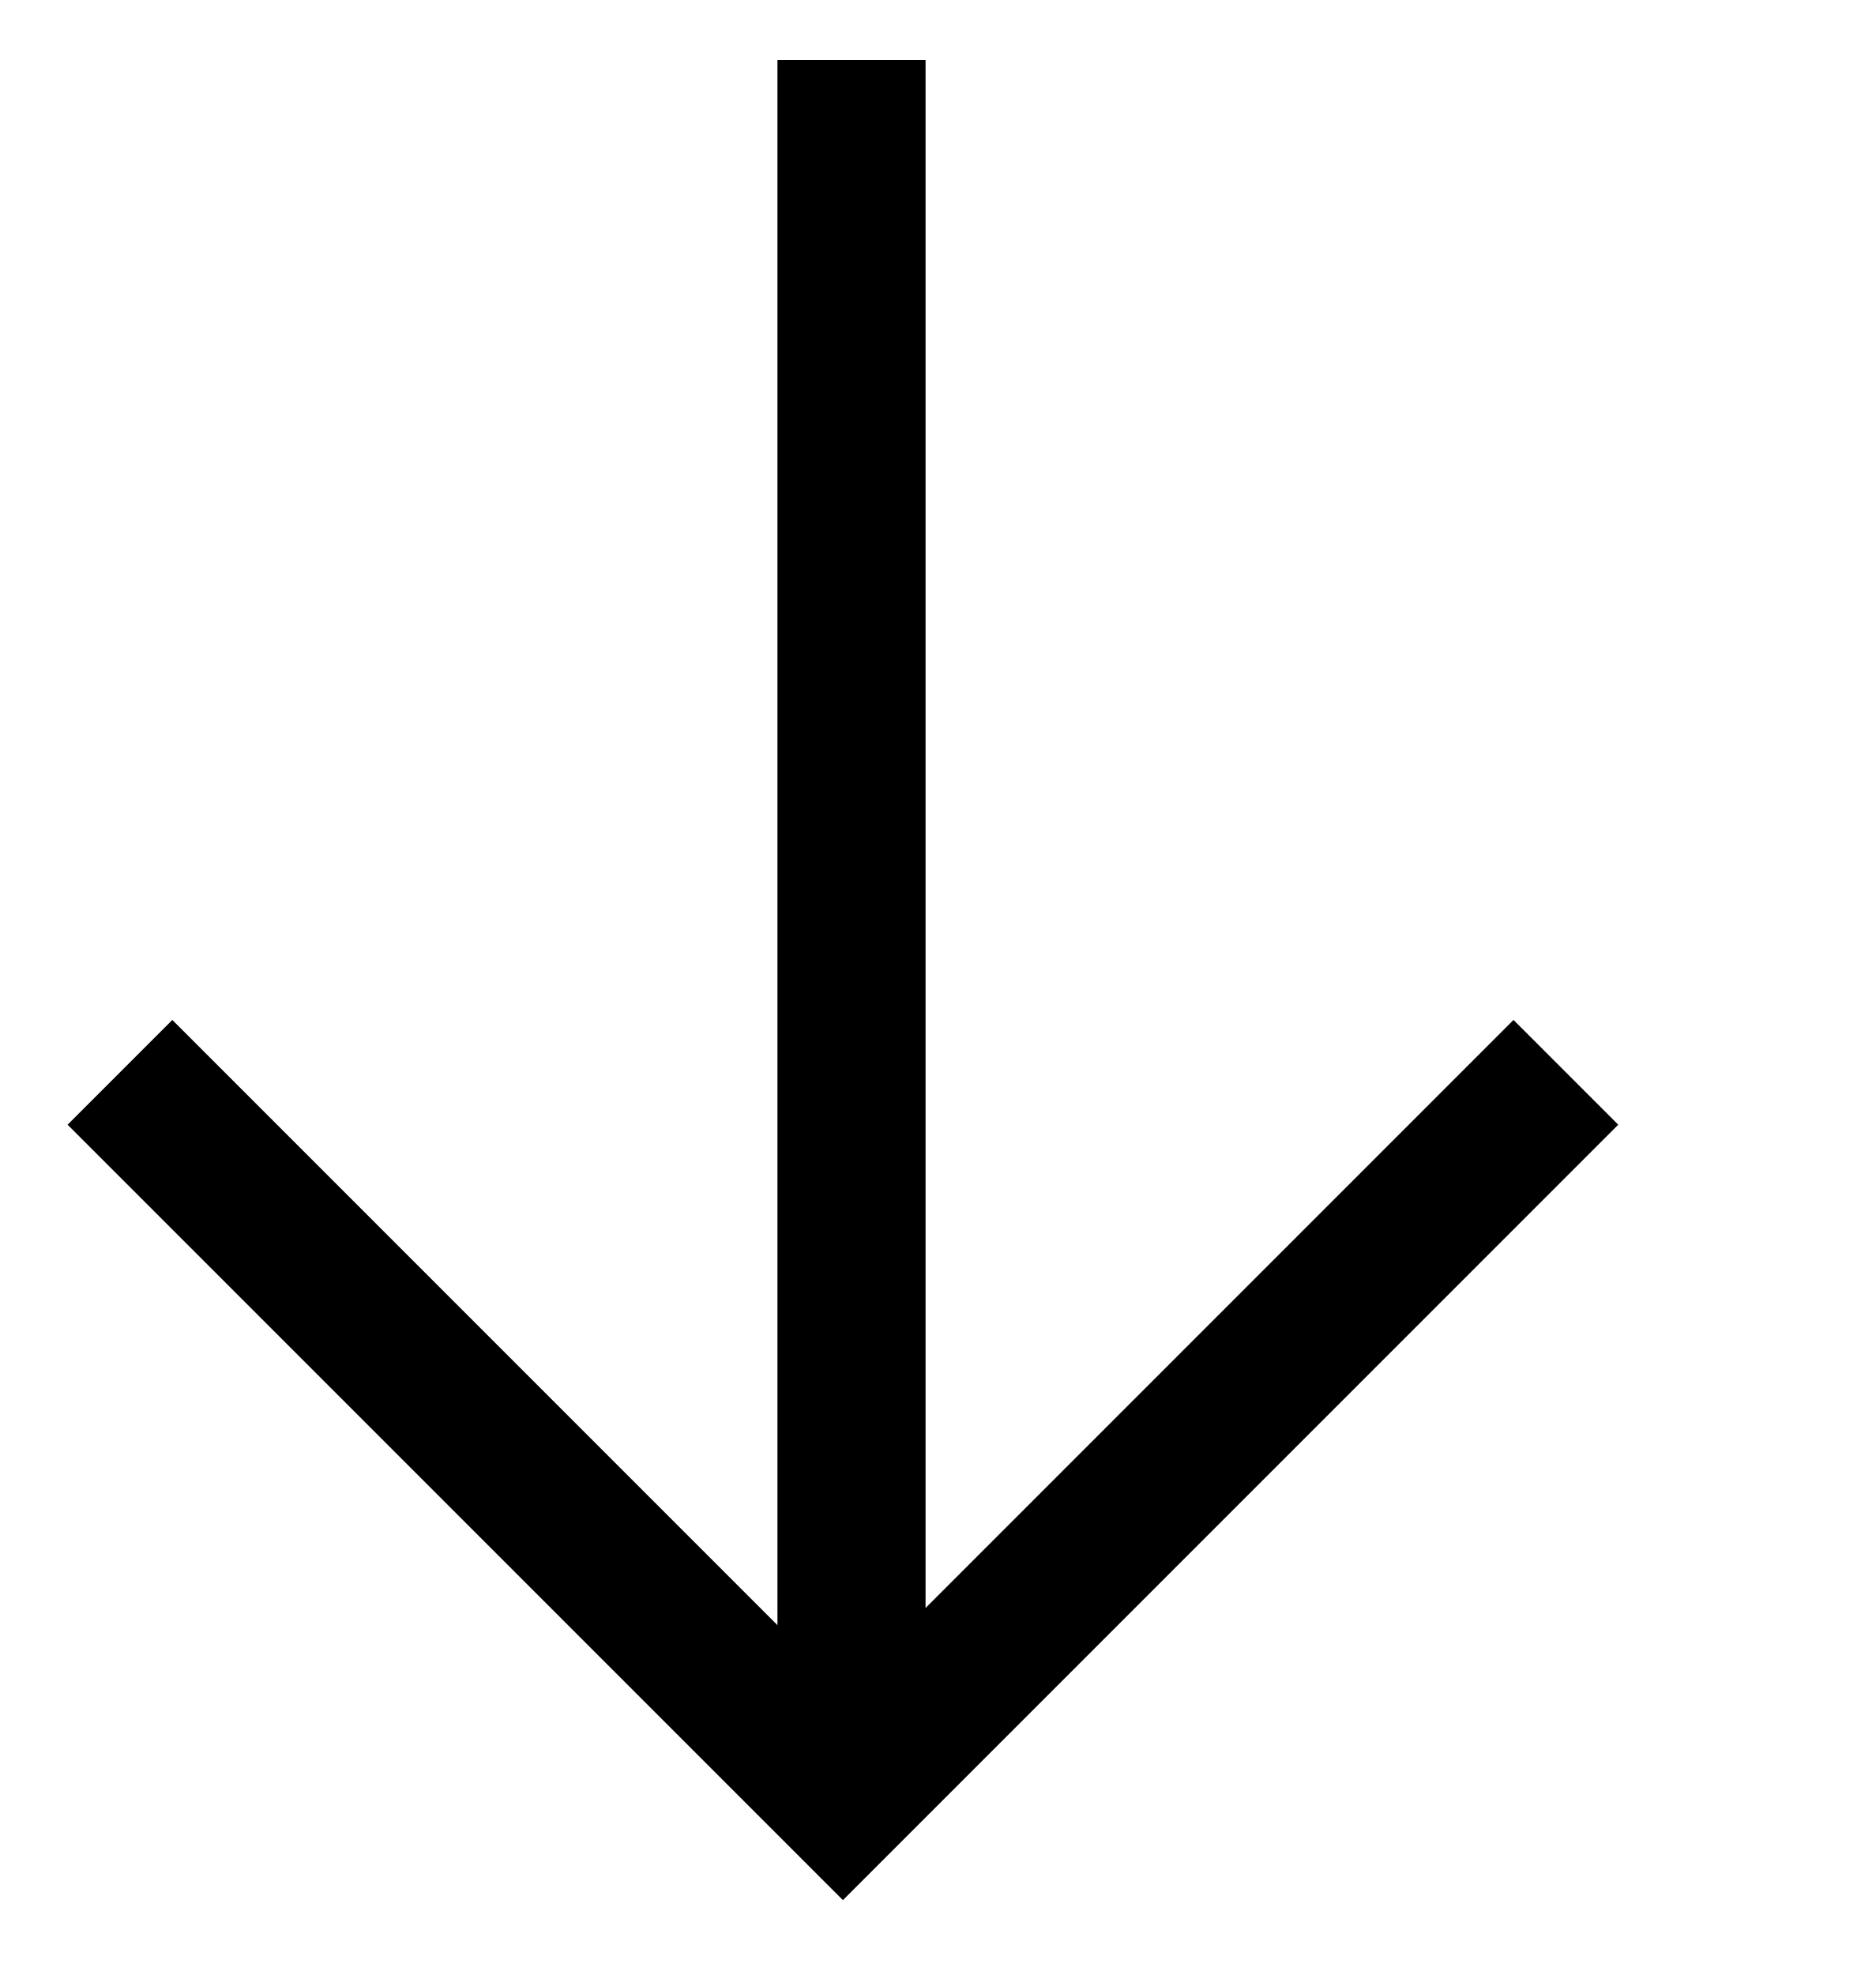
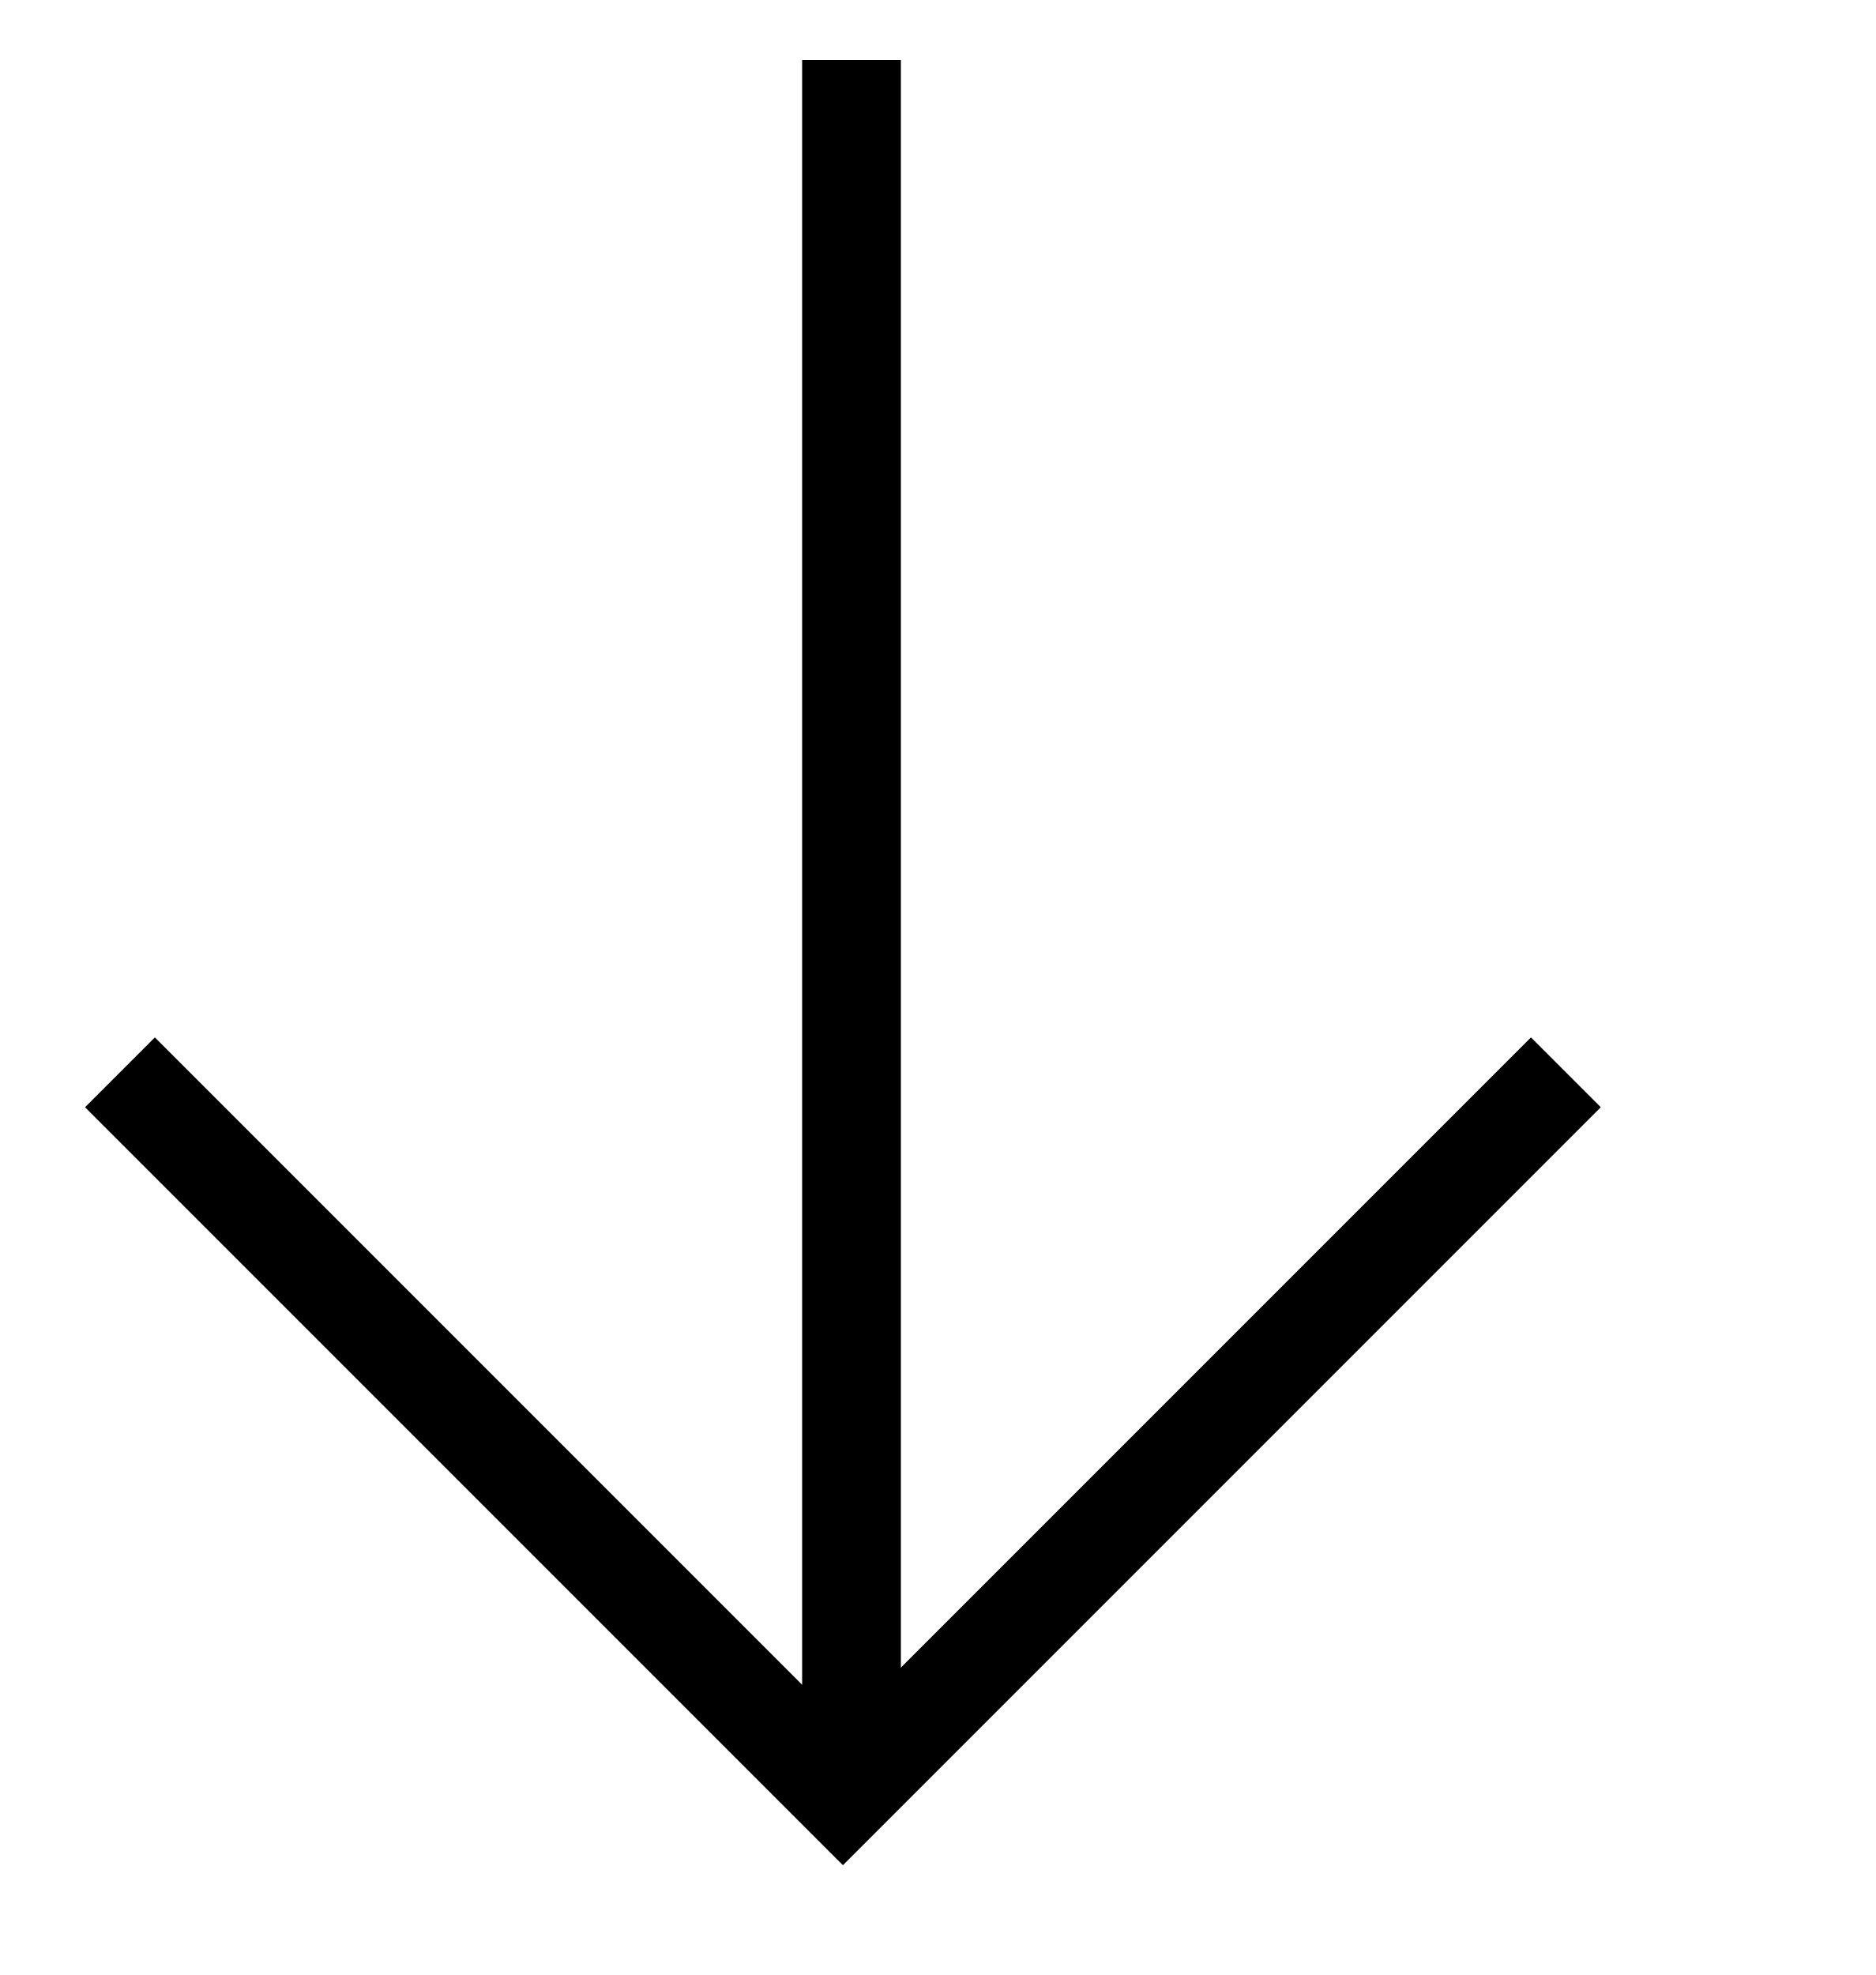
<svg xmlns="http://www.w3.org/2000/svg" width="19" height="20" viewBox="0 0 19 20" fill="none">
-   <path d="M15.859 10.859L8.537 18.181L1.215 10.859" stroke="black" stroke-width="1.5" />
-   <line x1="8.624" y1="18.181" x2="8.624" y2="0.608" stroke="black" stroke-width="1.5" />
+   <path d="M15.859 10.859L8.537 18.181L1.215 10.859" stroke="black" strokeWidth="1.5" />
+   <line x1="8.624" y1="18.181" x2="8.624" y2="0.608" stroke="black" strokeWidth="1.5" />
</svg>
